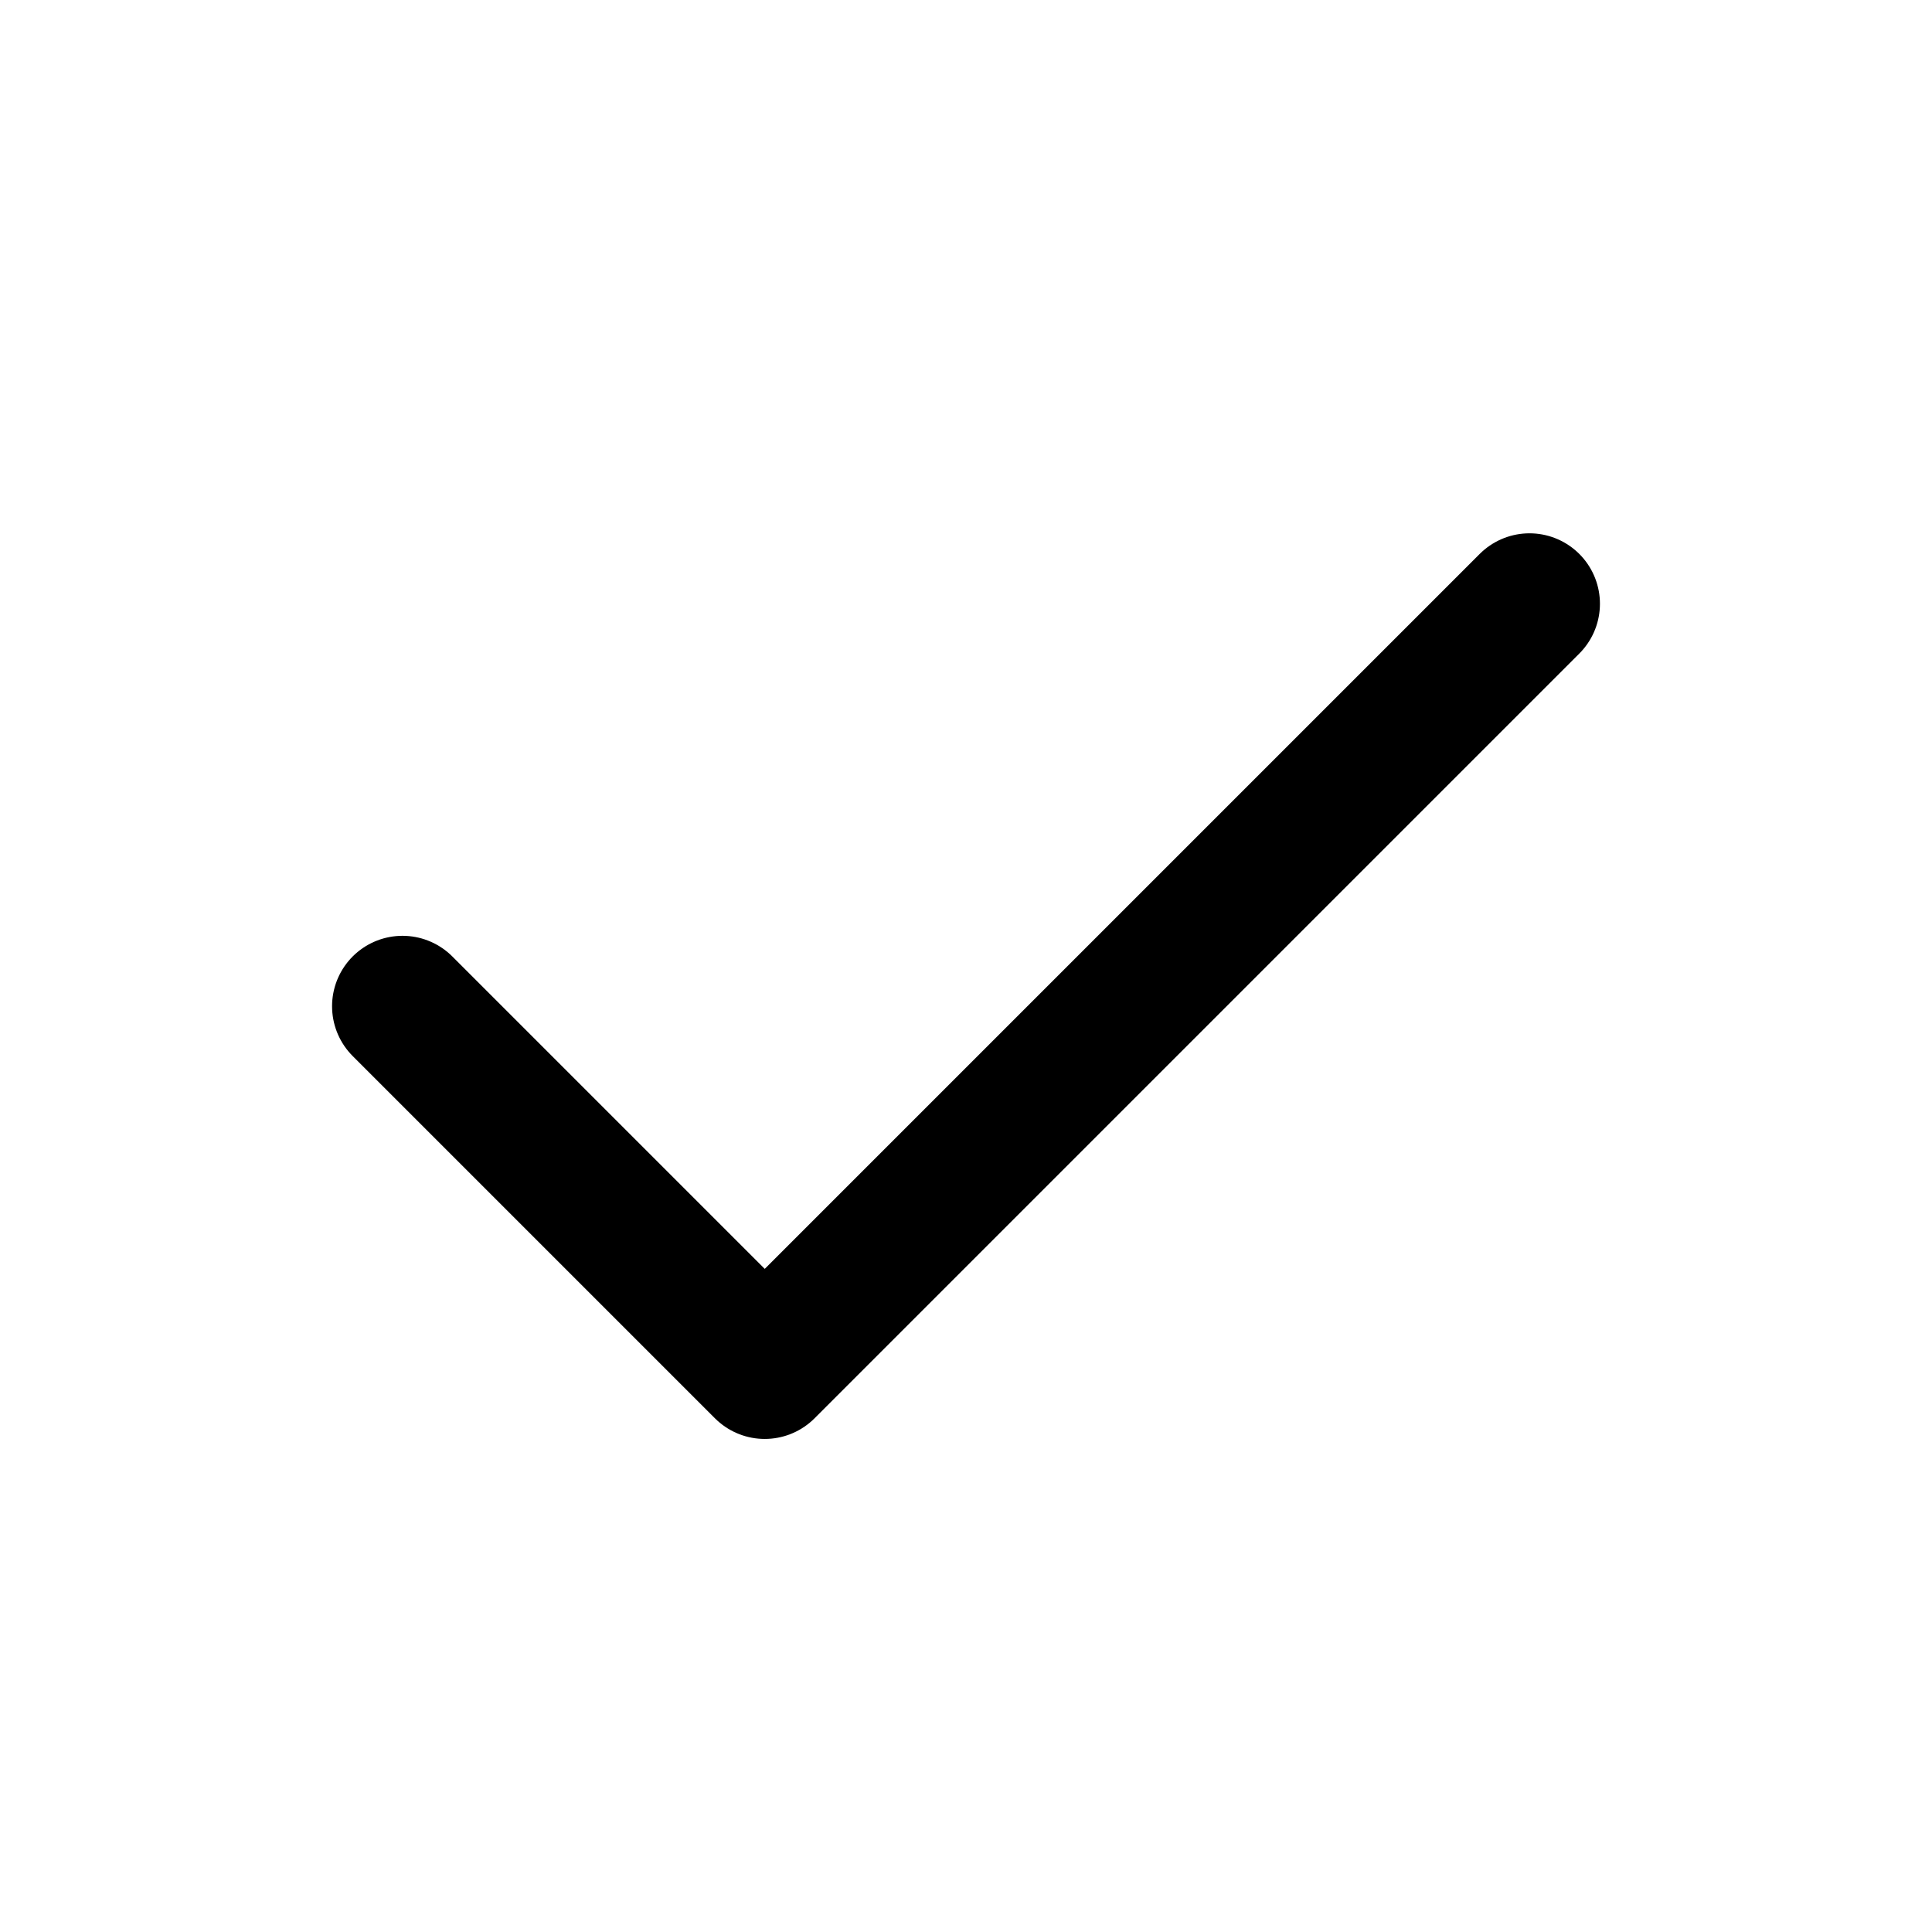
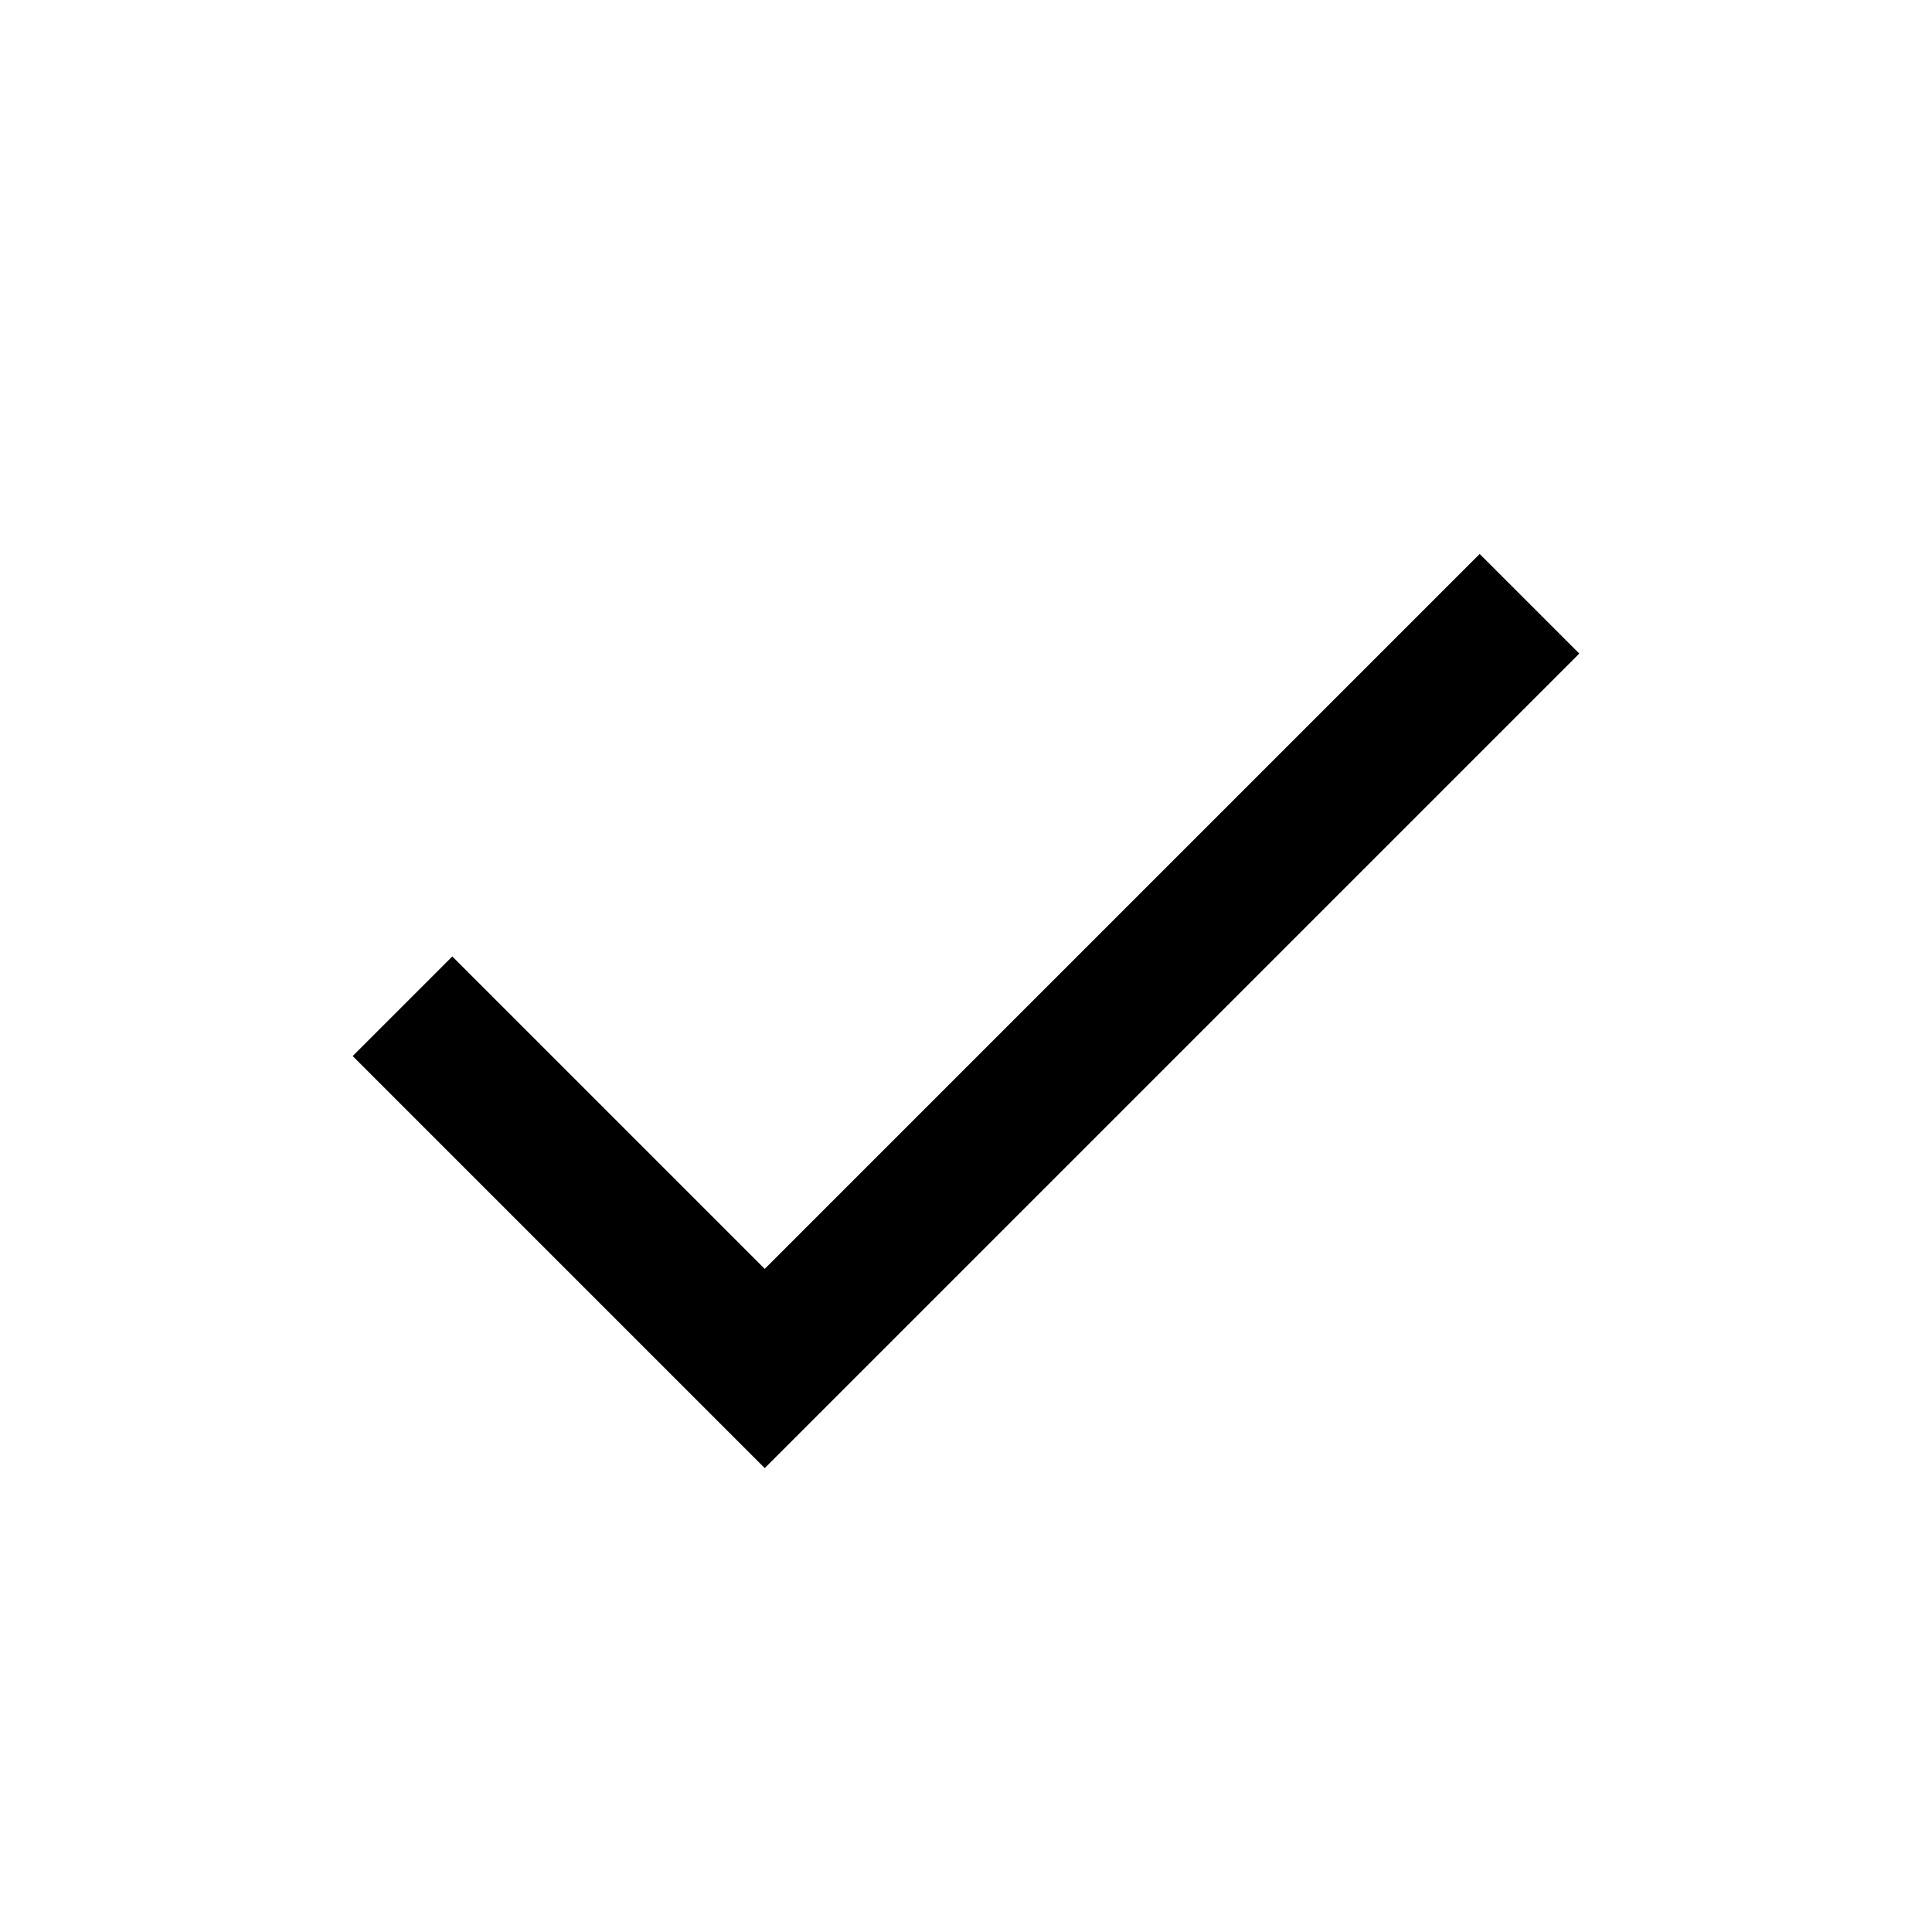
- <svg xmlns="http://www.w3.org/2000/svg" viewBox="0 0 24 24" fill="none" stroke="currentColor" stroke-width="1.75" stroke-linecap="round" stroke-linejoin="round">
+ <svg xmlns="http://www.w3.org/2000/svg" viewBox="0 0 24 24" fill="none" stroke="currentColor" stroke-width="1.75" stroke-linecap="butt" stroke-linejoin="miter">
  <path d="m5 12.5 4.5 4.5L19 7.5" />
</svg>
